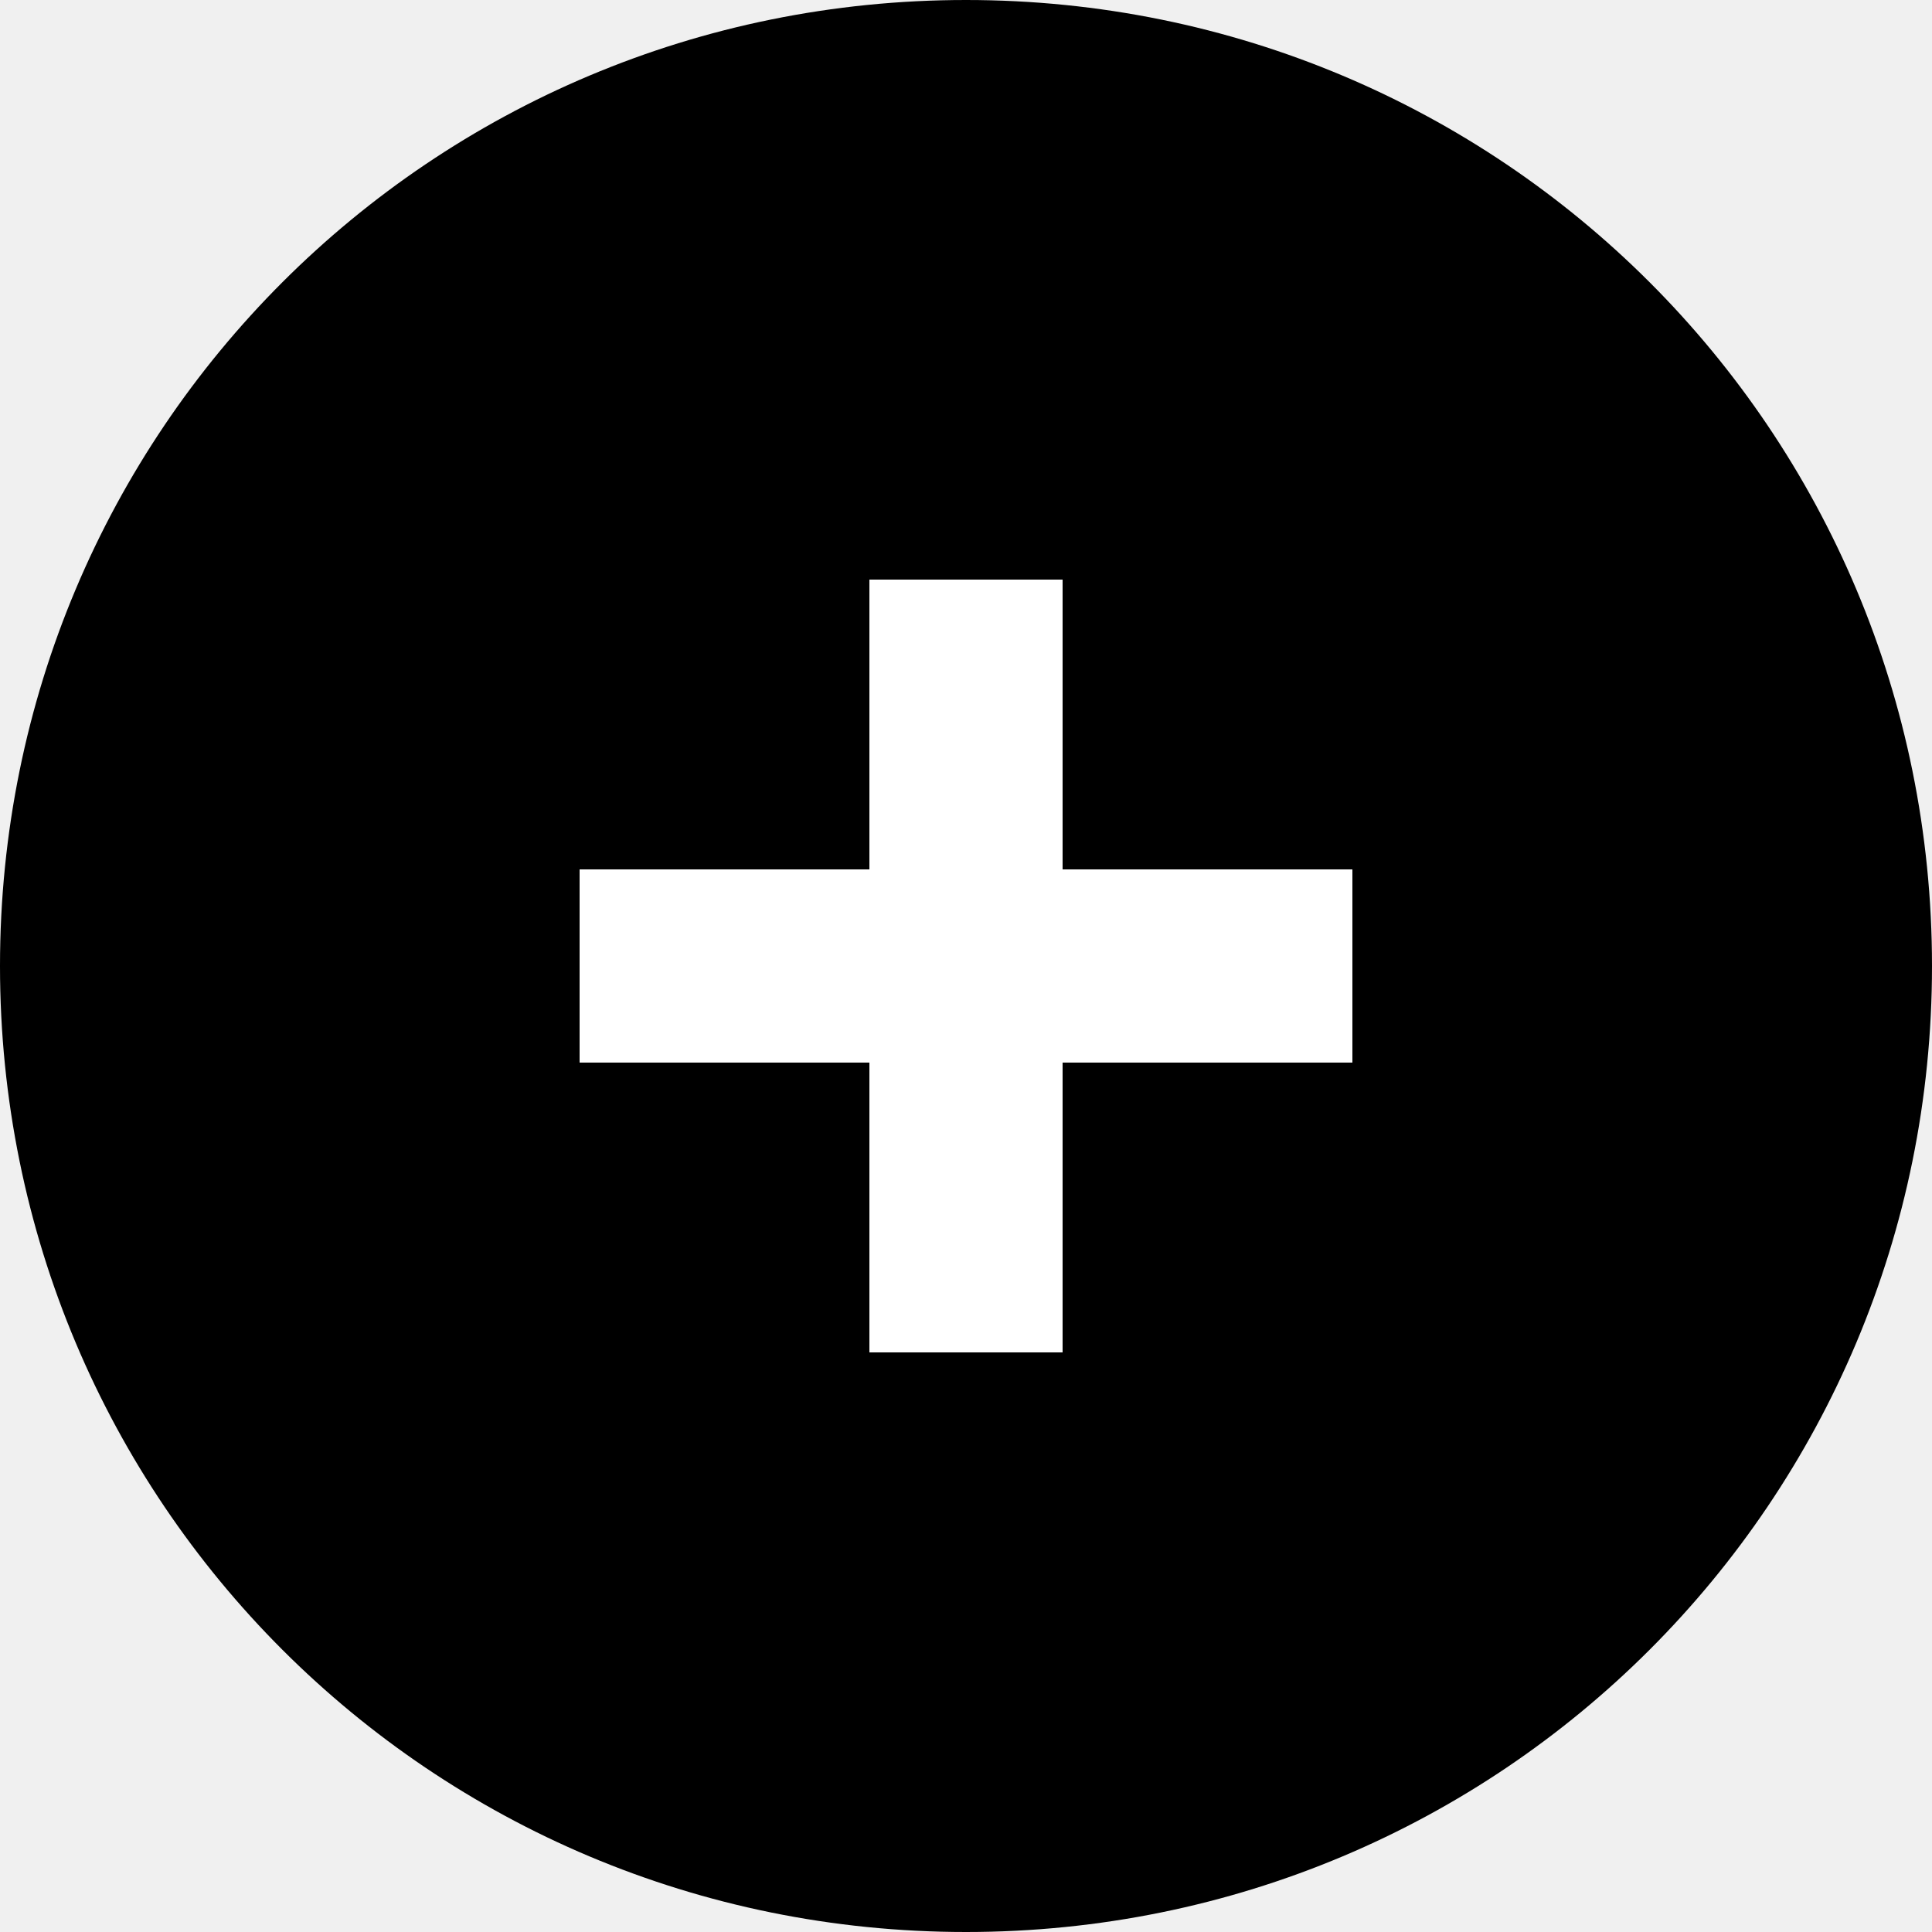
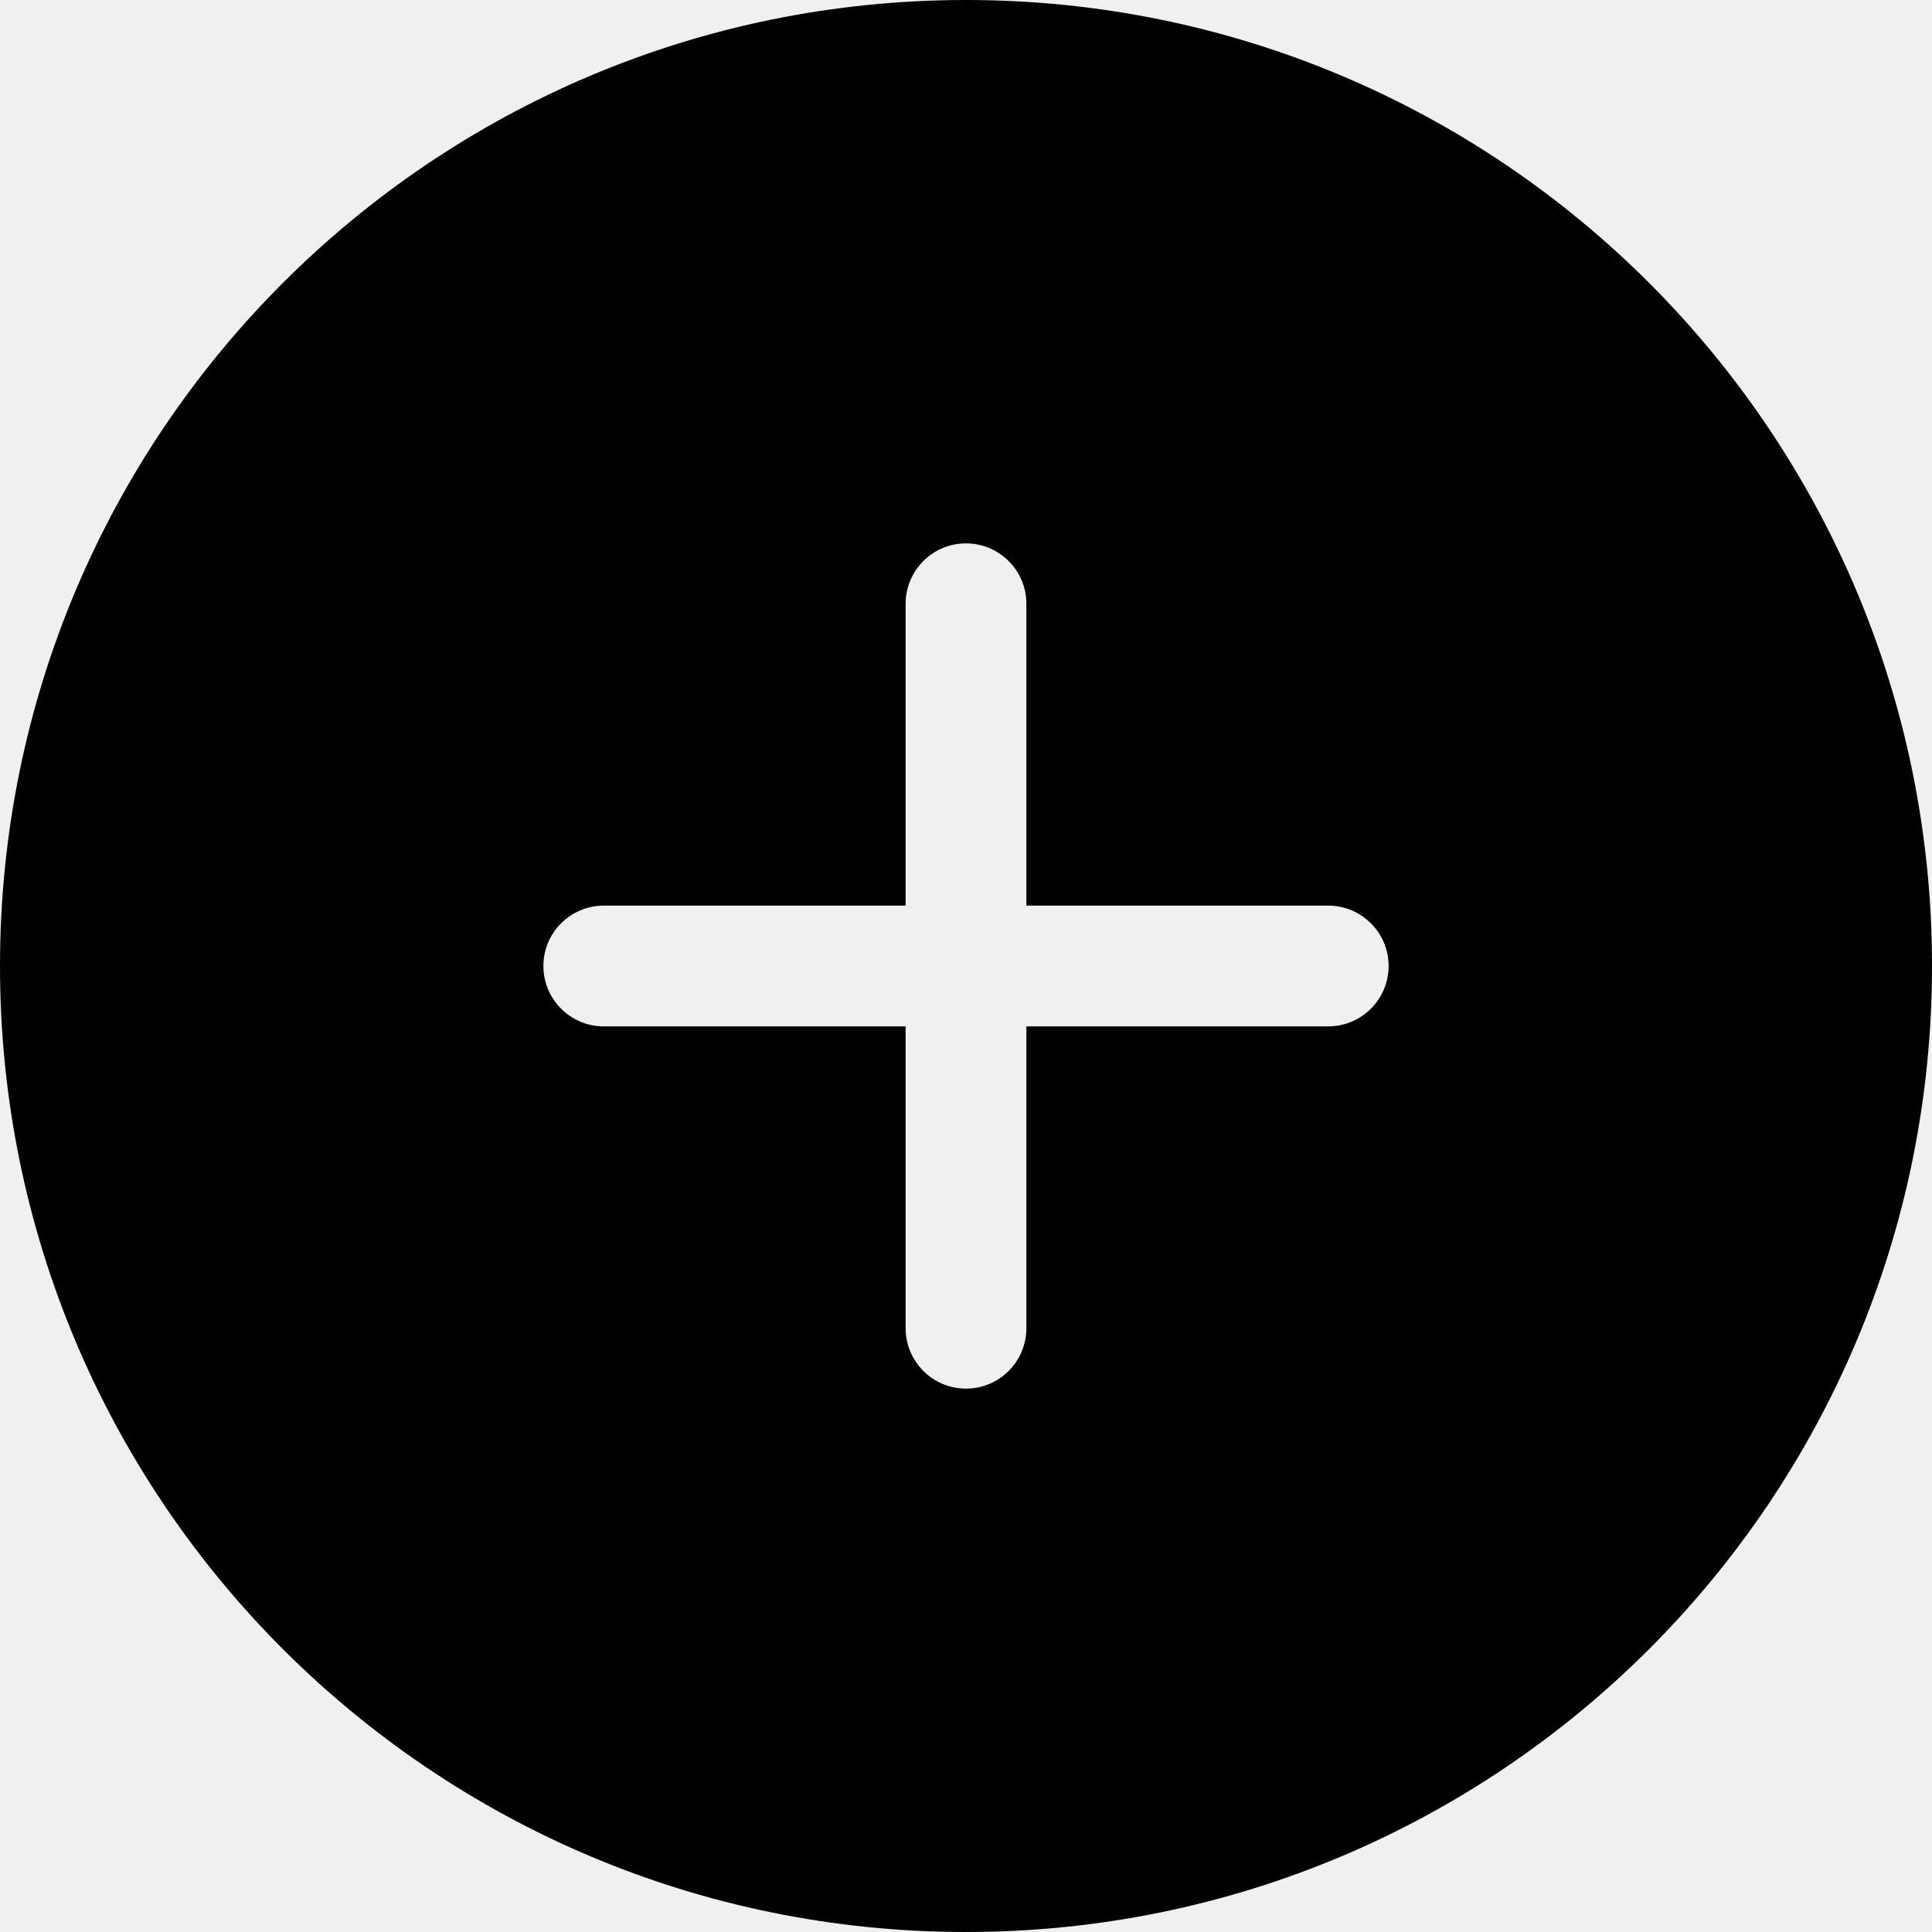
- <svg xmlns="http://www.w3.org/2000/svg" width="100" height="100" version="1.2">
-   <path style="fill:currentcolor" fill-rule="evenodd" d="M50 100C22.3 100 0 77.7 0 50S22.3 0 50 0s50 22.3 50 50-22.3 50-50 50z" />
-   <path fill-rule="evenodd" d="M55 30v40H45V30z" class="Ca672df6d496047a7bb49514d9669871b20251030155105" style="fill:#fff" />
-   <path fill-rule="evenodd" d="M30 45h40v10H30z" class="Ca672df6d496047a7bb49514d9669871b20251030155105" style="fill:#fff" />
+ <svg xmlns="http://www.w3.org/2000/svg" version="1.1" id="I5751bda08fc648d392e62a3f3558c1fe20251030195520" width="100" height="100" viewBox="0 0 100 100">
+   <defs id="I5d56fd110bda4214b55db96ae040dcc620251030195520" />
+   <g id="I8e79ce04416b426aa364d3157487765620251030195520">
+     <path id="If479426be52440c5843c79899b1a943120251030195520" d="M 51.562,39.844 H 39.844 v 11.718 c 0,1.29 -1.047,2.344 -2.344,2.344 -1.297,0 -2.344,-1.054 -2.344,-2.344 V 39.844 H 23.438 c -1.297,0 -2.344,-1.055 -2.344,-2.344 0,-1.289 1.047,-2.344 2.344,-2.344 H 35.156 V 23.438 c 0,-1.29 1.047,-2.344 2.344,-2.344 1.297,0 2.344,1.054 2.344,2.344 v 11.718 h 11.718 c 1.297,0 2.344,1.055 2.344,2.344 0,1.289 -1.047,2.344 -2.344,2.344 z M 37.5,0 C 16.789,0 0,16.781 0,37.5 0,58.219 16.789,75 37.5,75 58.211,75 75,58.219 75,37.5 75,16.781 58.211,0 37.5,0 Z" style="fill:#000000;fill-opacity:1;fill-rule:nonzero;stroke:none" transform="scale(1.333333)" />
+   </g>
</svg>
